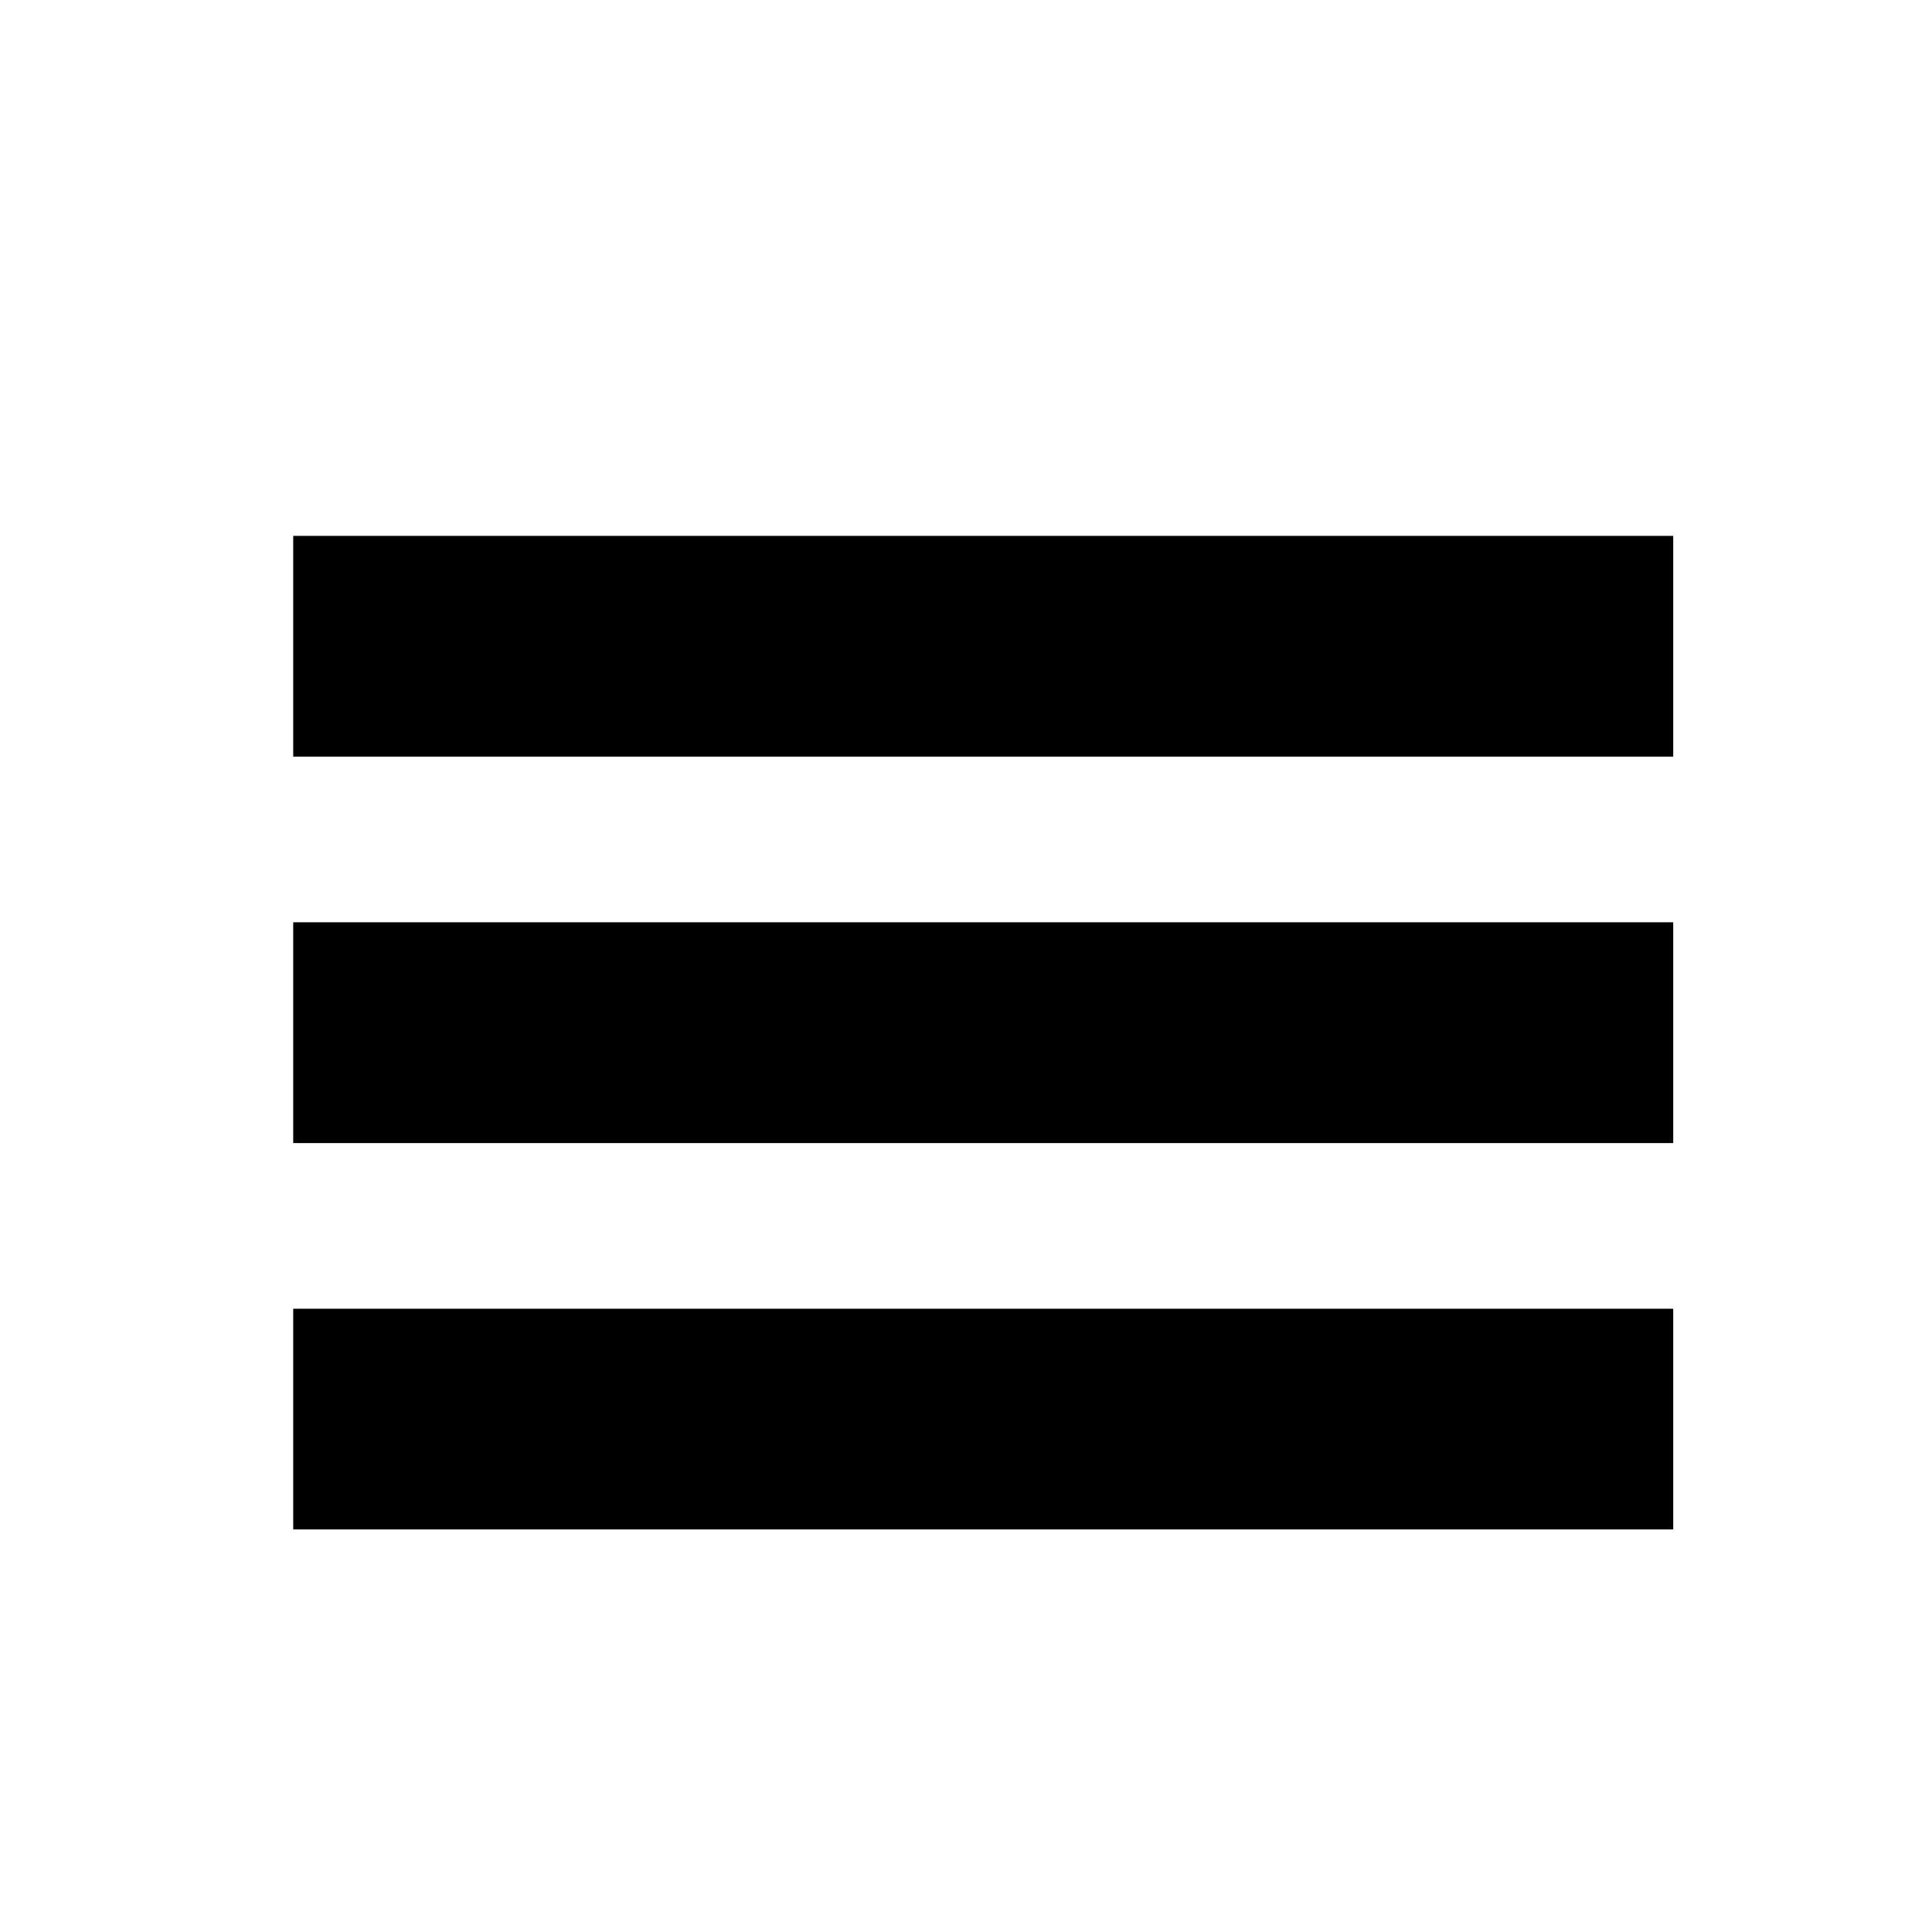
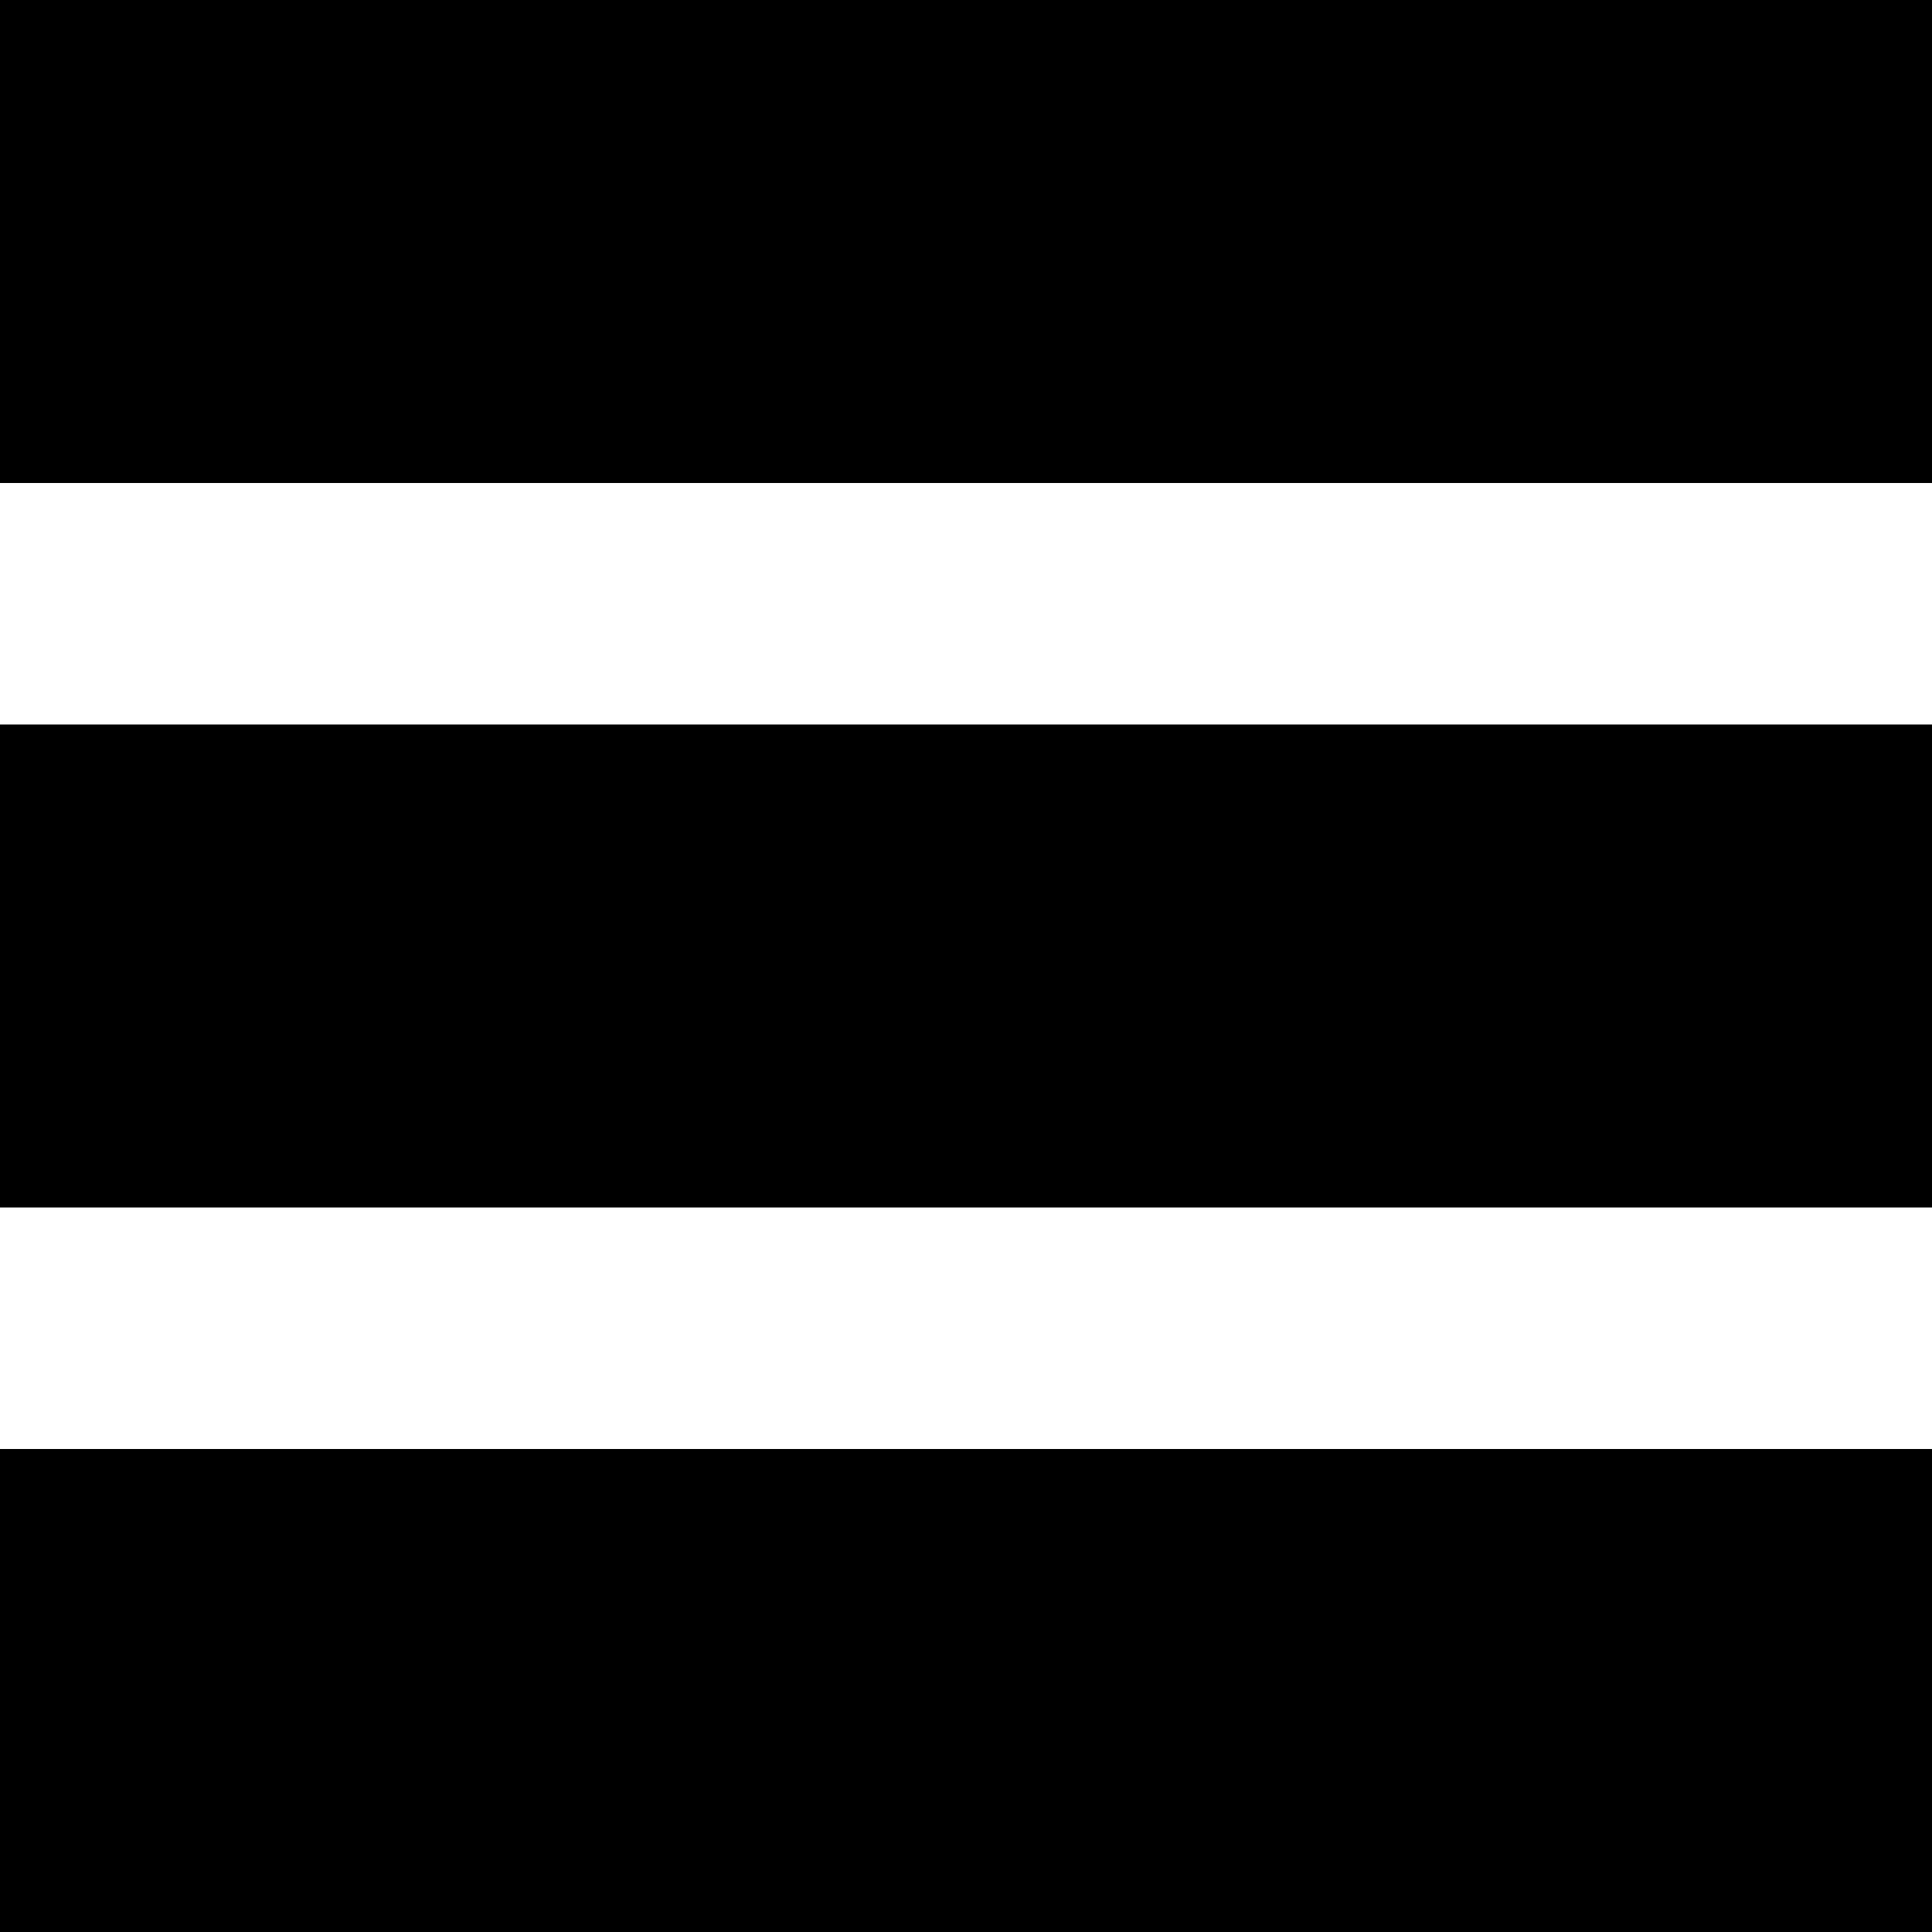
- <svg xmlns="http://www.w3.org/2000/svg" version="1.1" x="0px" y="0px" width="80px" height="80px" viewBox="0 0 35 35" enable-background="new 0 0 80 80" xml:space="preserve">
+ <svg xmlns="http://www.w3.org/2000/svg" version="1.1" x="0px" y="0px" width="16px" height="16px" viewBox="0 0 16 16" enable-background="new 0 0 16 16" xml:space="preserve">
  <g>
-     <rect class="hamburger" x="5.312" y="9.708" width="25" height="4" />
-     <rect class="hamburger" x="5.312" y="16.708" width="25" height="4" />
-     <rect class="hamburger" x="5.312" y="23.709" width="25" height="3.998" />
+     <rect width="16" height="4" />
+     <rect y="6" width="16" height="4" />
+     <rect y="12" width="16" height="4" />
  </g>
</svg>
